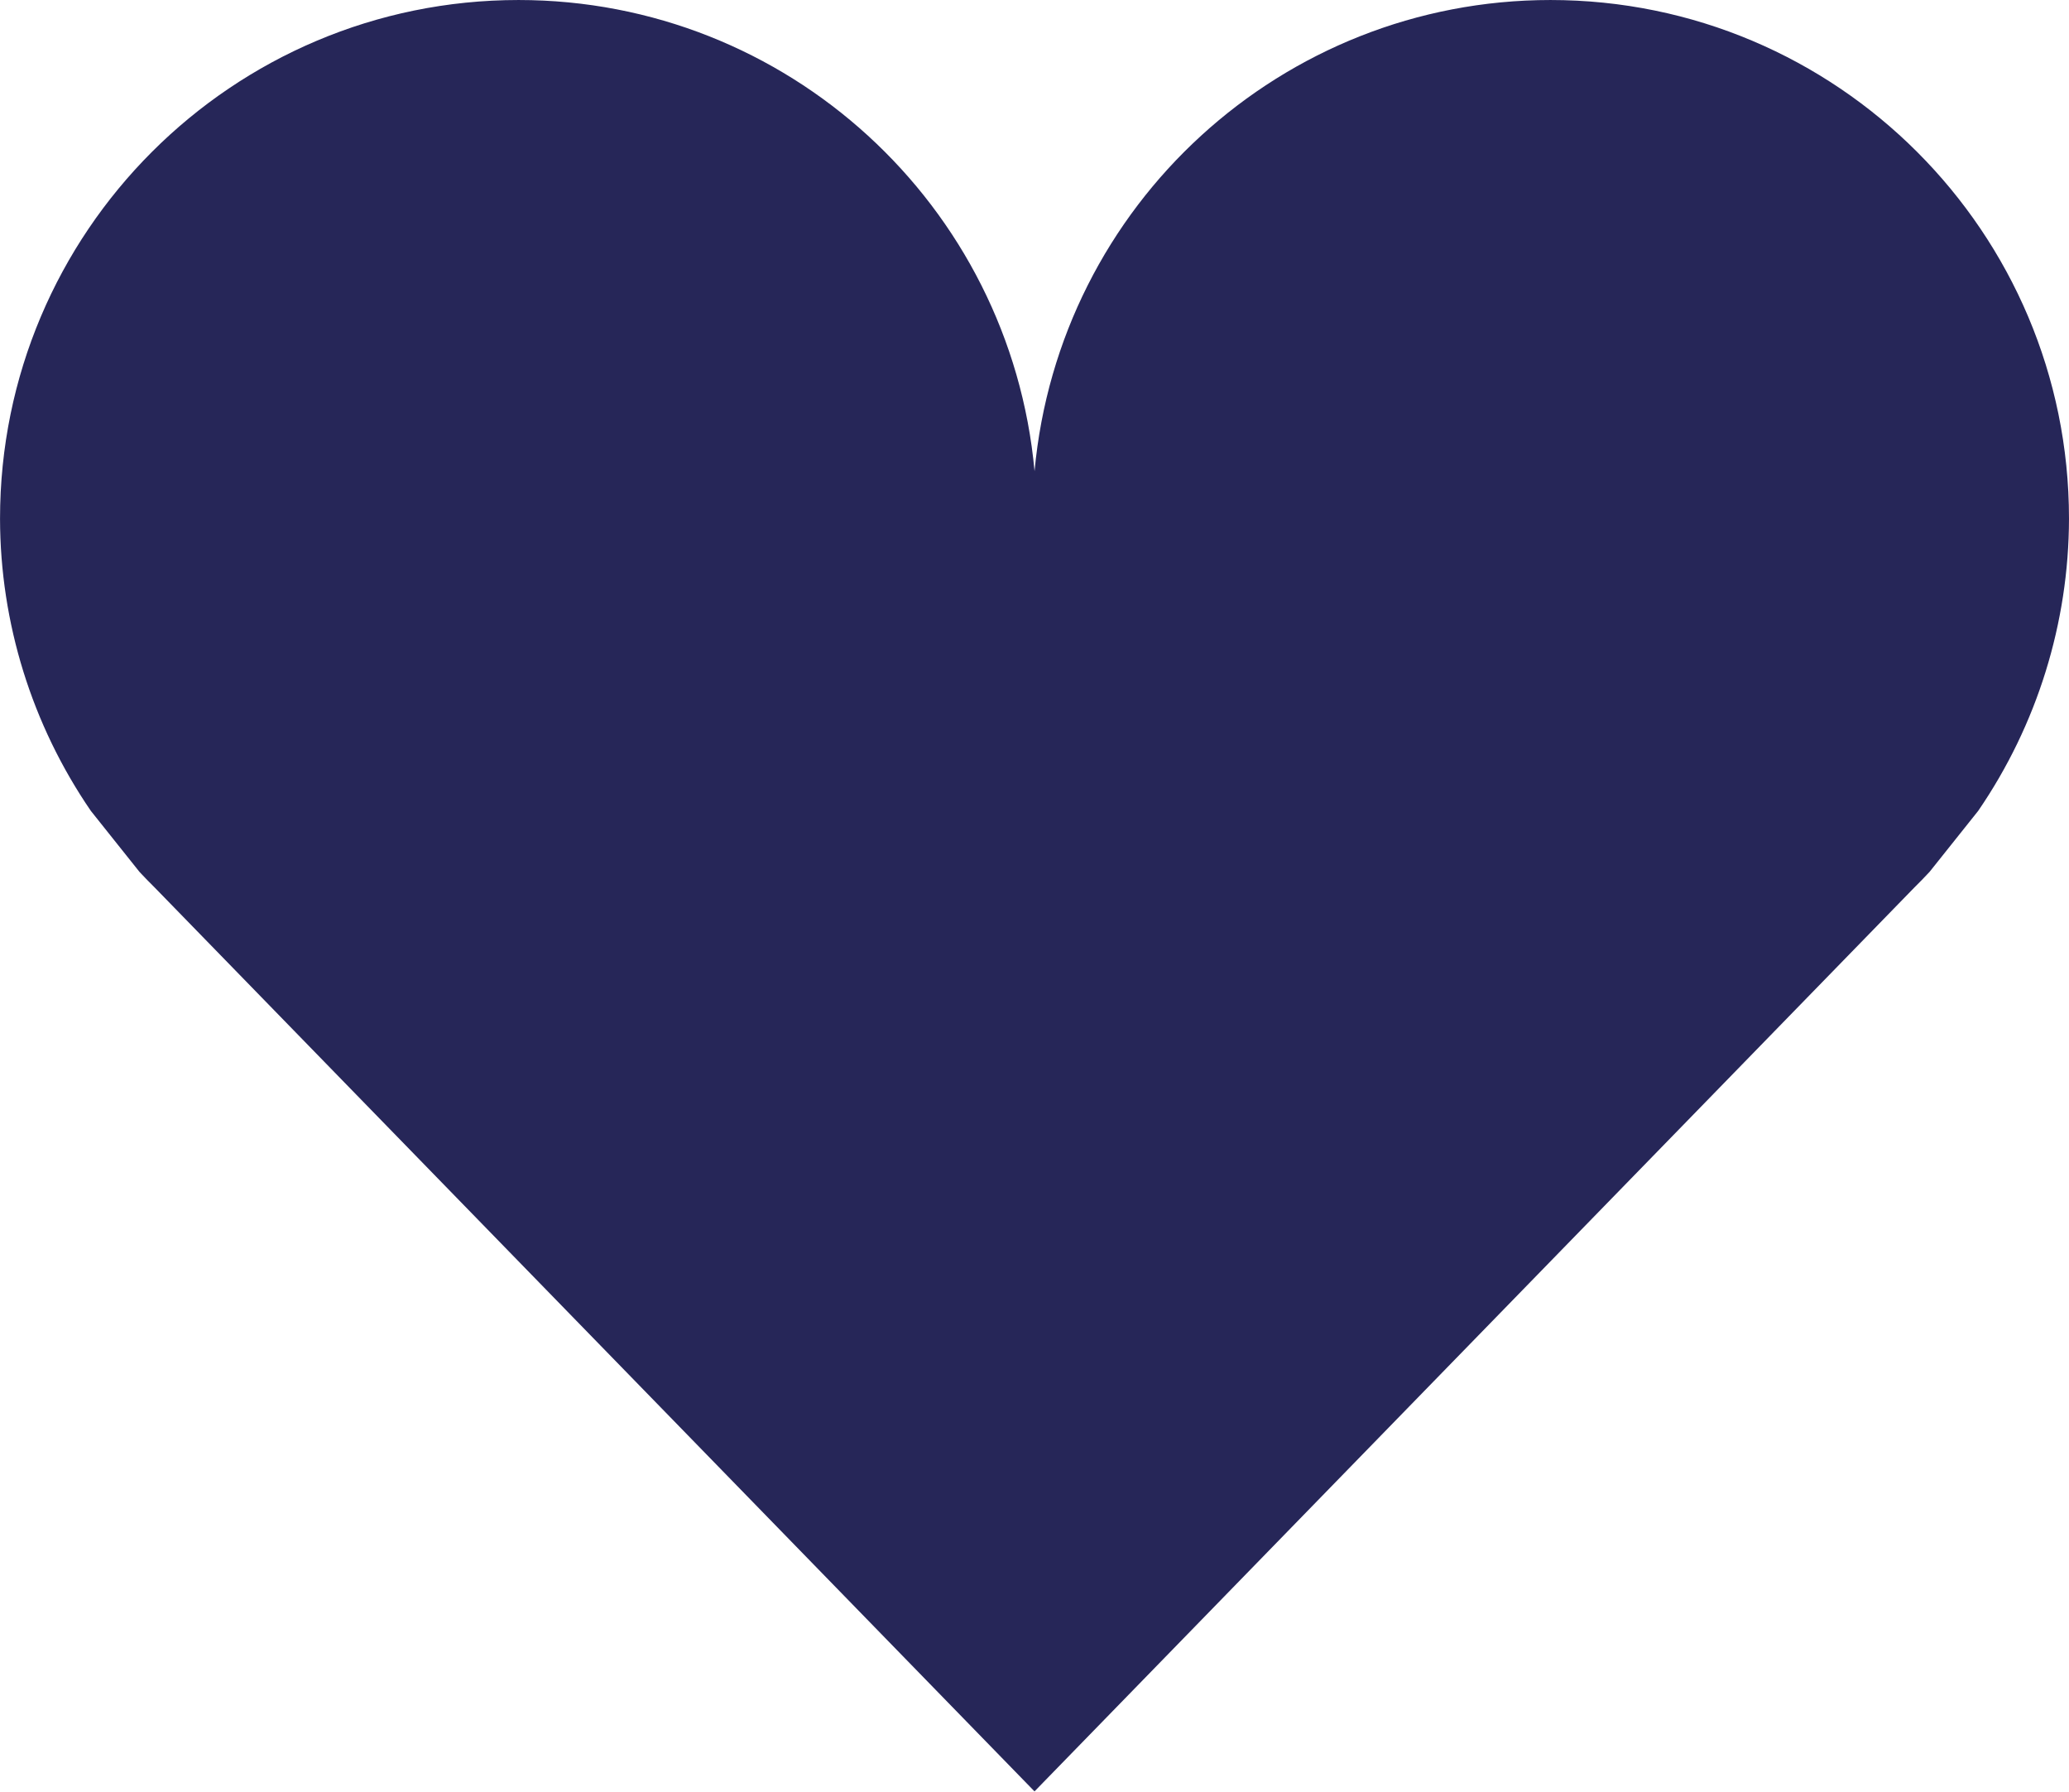
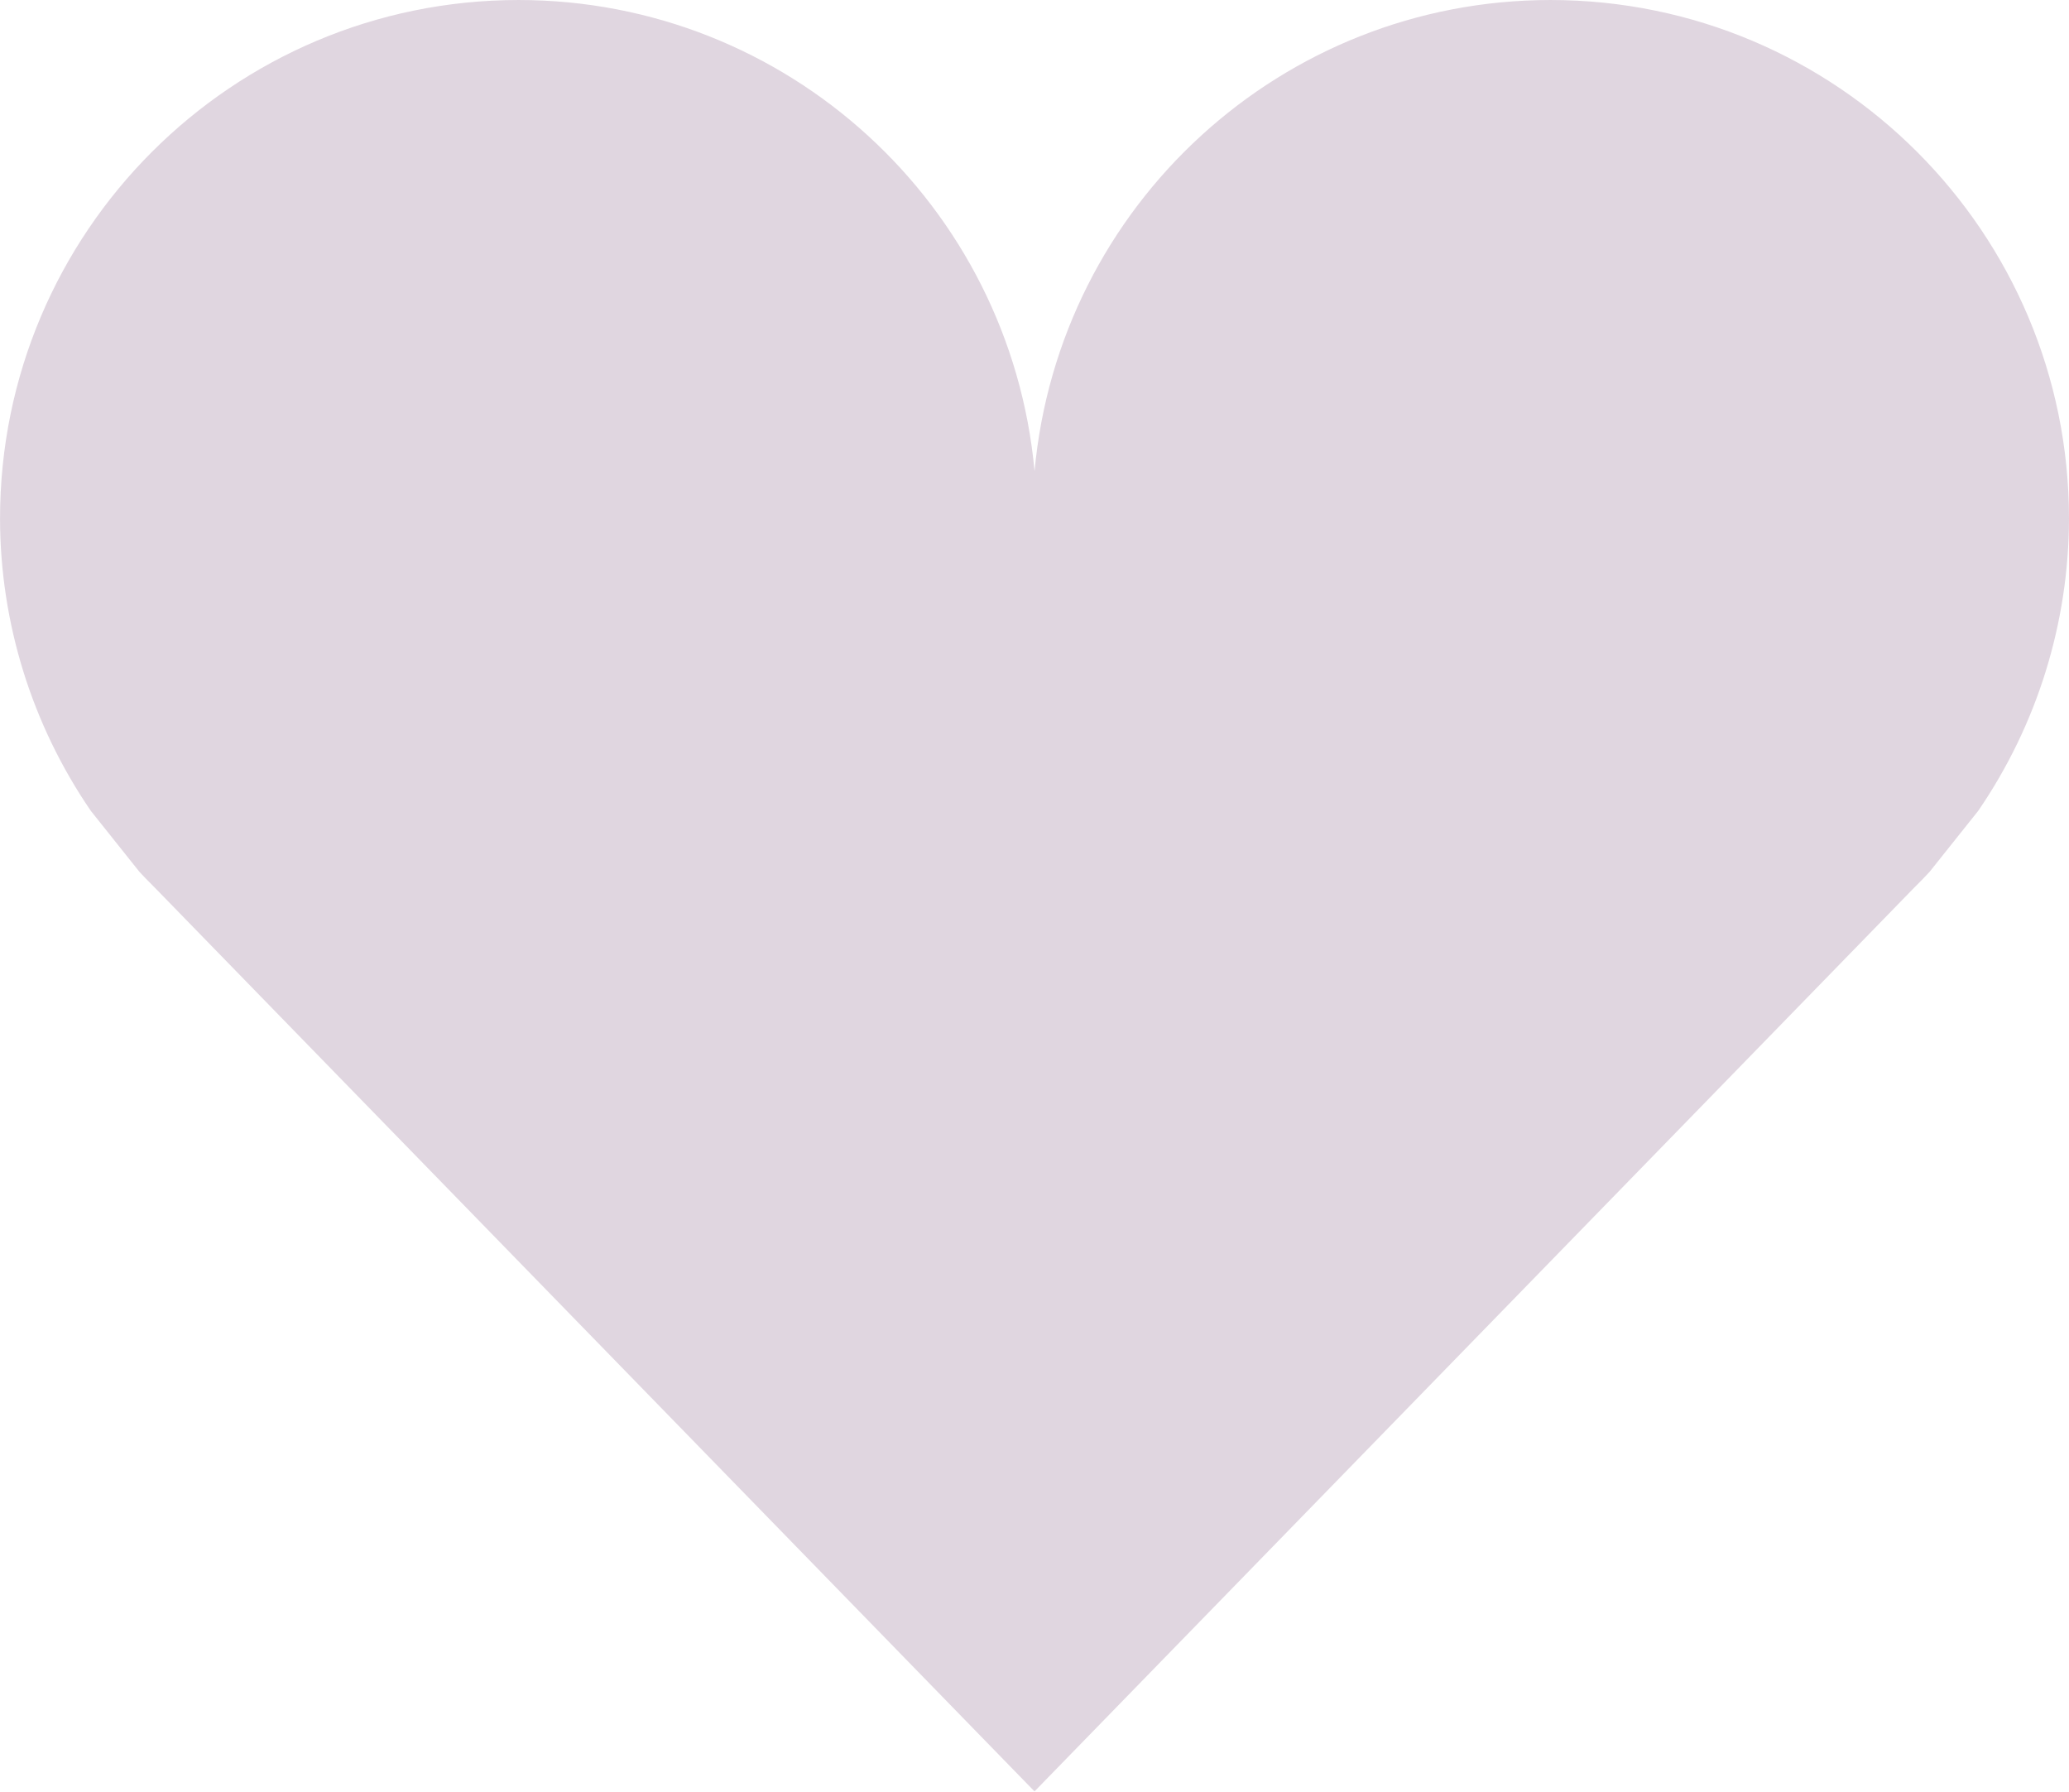
<svg xmlns="http://www.w3.org/2000/svg" id="svg679" version="1.1" viewBox="0 0 56.405 48.829" height="184.552" width="213.183">
  <defs id="defs673" />
  <g transform="translate(-97.39016,-94.1791)" id="layer1">
    <g id="g939">
-       <path id="path1635" d="m 139.658,94.179 c 7.807,8e-5 14.137,6.329 14.137,14.137 -0.005,2.844 -0.868,5.62 -2.475,7.965 l -1.326,1.663 c -0.137,0.147 -0.277,0.291 -0.42,0.432 l -5.313,5.458 -18.668,19.175 -18.668,-19.175 -5.313,-5.458 c -0.143,-0.141 -0.283,-0.285 -0.42,-0.432 l -1.326,-1.663 c -1.607,-2.346 -2.471,-5.122 -2.475,-7.965 9.3e-5,-7.807 6.329,-14.137 14.137,-14.137 7.316,8e-4 13.399,5.584 14.066,12.843 0.667,-7.259 6.749,-12.842 14.066,-12.843 z" style="opacity:1;fill:#262658;fill-opacity:1;stroke:none;stroke-width:0.942;stroke-linecap:round;stroke-miterlimit:4;stroke-dasharray:none;stroke-opacity:1" />
+       <path id="path1635" d="m 139.658,94.179 c 7.807,8e-5 14.137,6.329 14.137,14.137 -0.005,2.844 -0.868,5.62 -2.475,7.965 l -1.326,1.663 c -0.137,0.147 -0.277,0.291 -0.42,0.432 l -5.313,5.458 -18.668,19.175 -18.668,-19.175 -5.313,-5.458 c -0.143,-0.141 -0.283,-0.285 -0.42,-0.432 l -1.326,-1.663 c -1.607,-2.346 -2.471,-5.122 -2.475,-7.965 9.3e-5,-7.807 6.329,-14.137 14.137,-14.137 7.316,8e-4 13.399,5.584 14.066,12.843 0.667,-7.259 6.749,-12.842 14.066,-12.843 z" style="opacity:1;fill:#e0d6e0;fill-opacity:1;stroke:none;stroke-width:0.942;stroke-linecap:round;stroke-miterlimit:4;stroke-dasharray:none;stroke-opacity:1" />
    </g>
  </g>
</svg>
